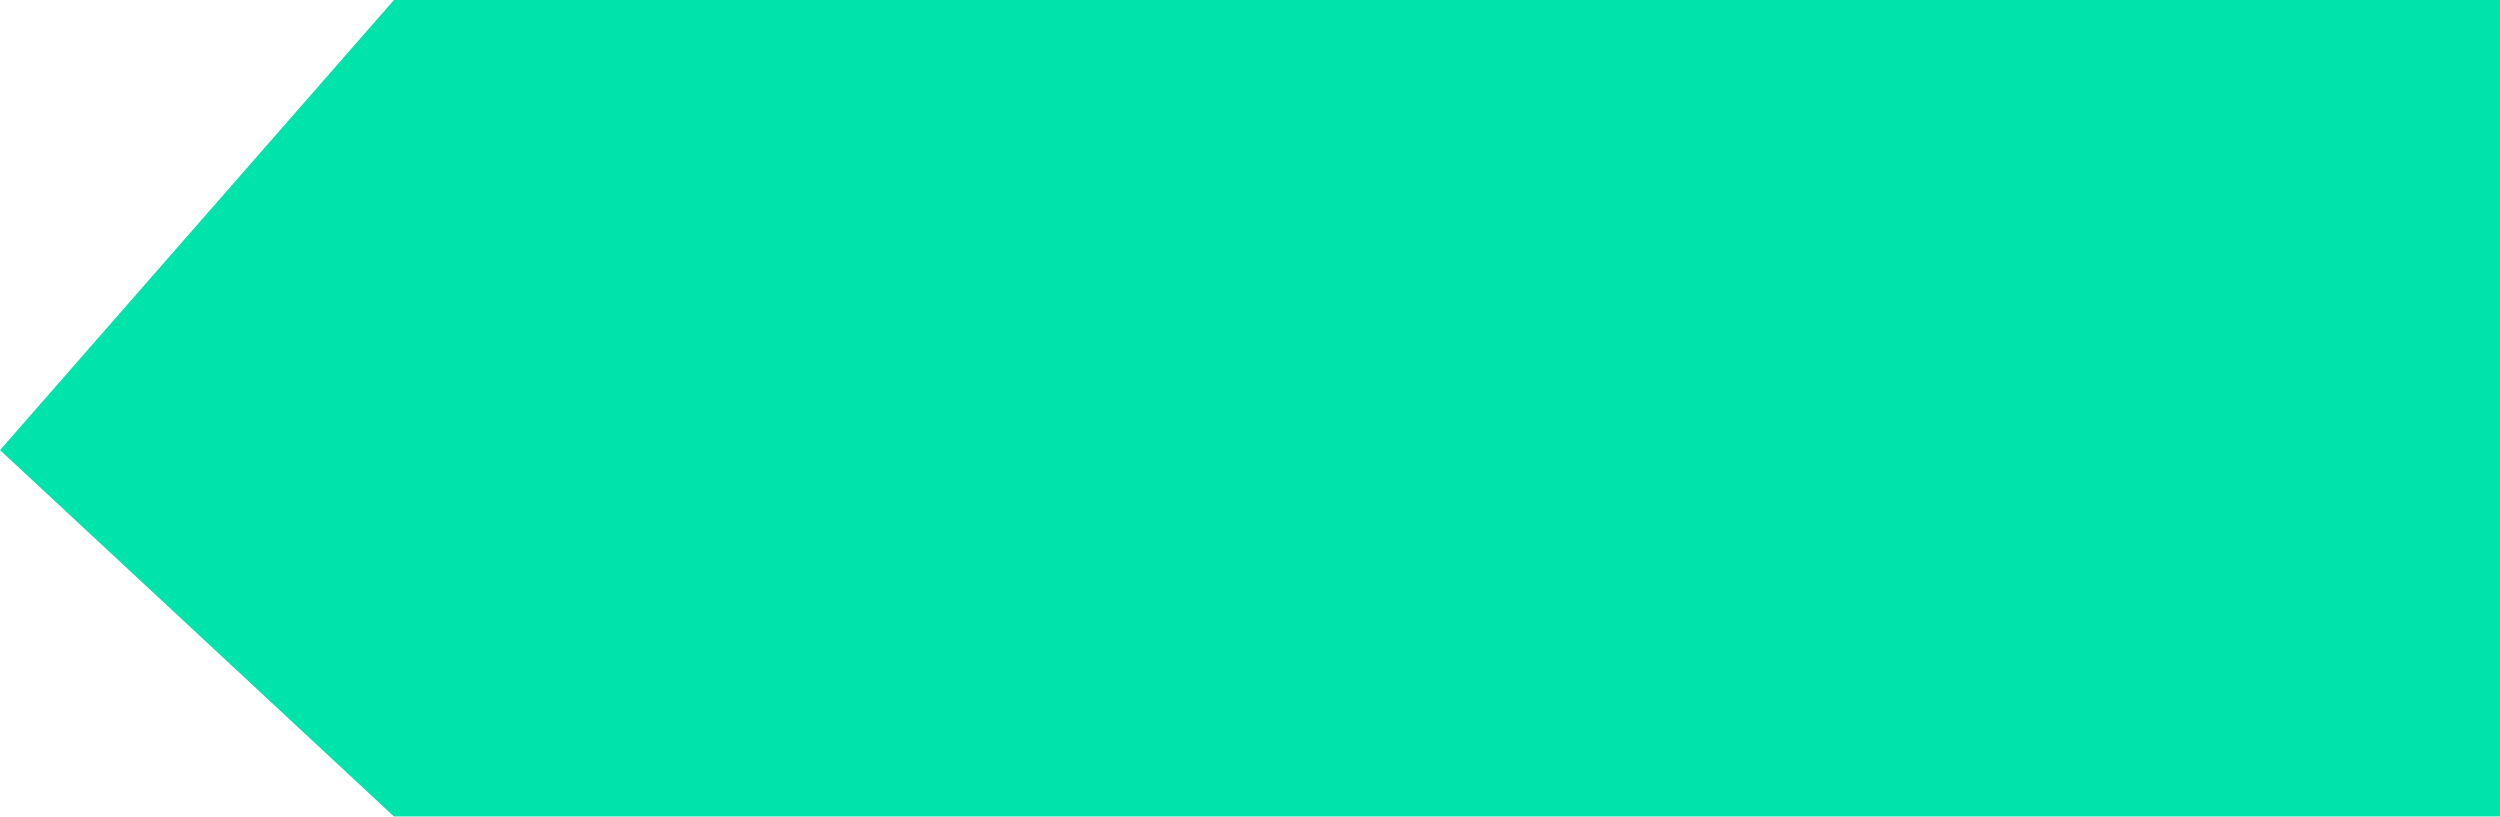
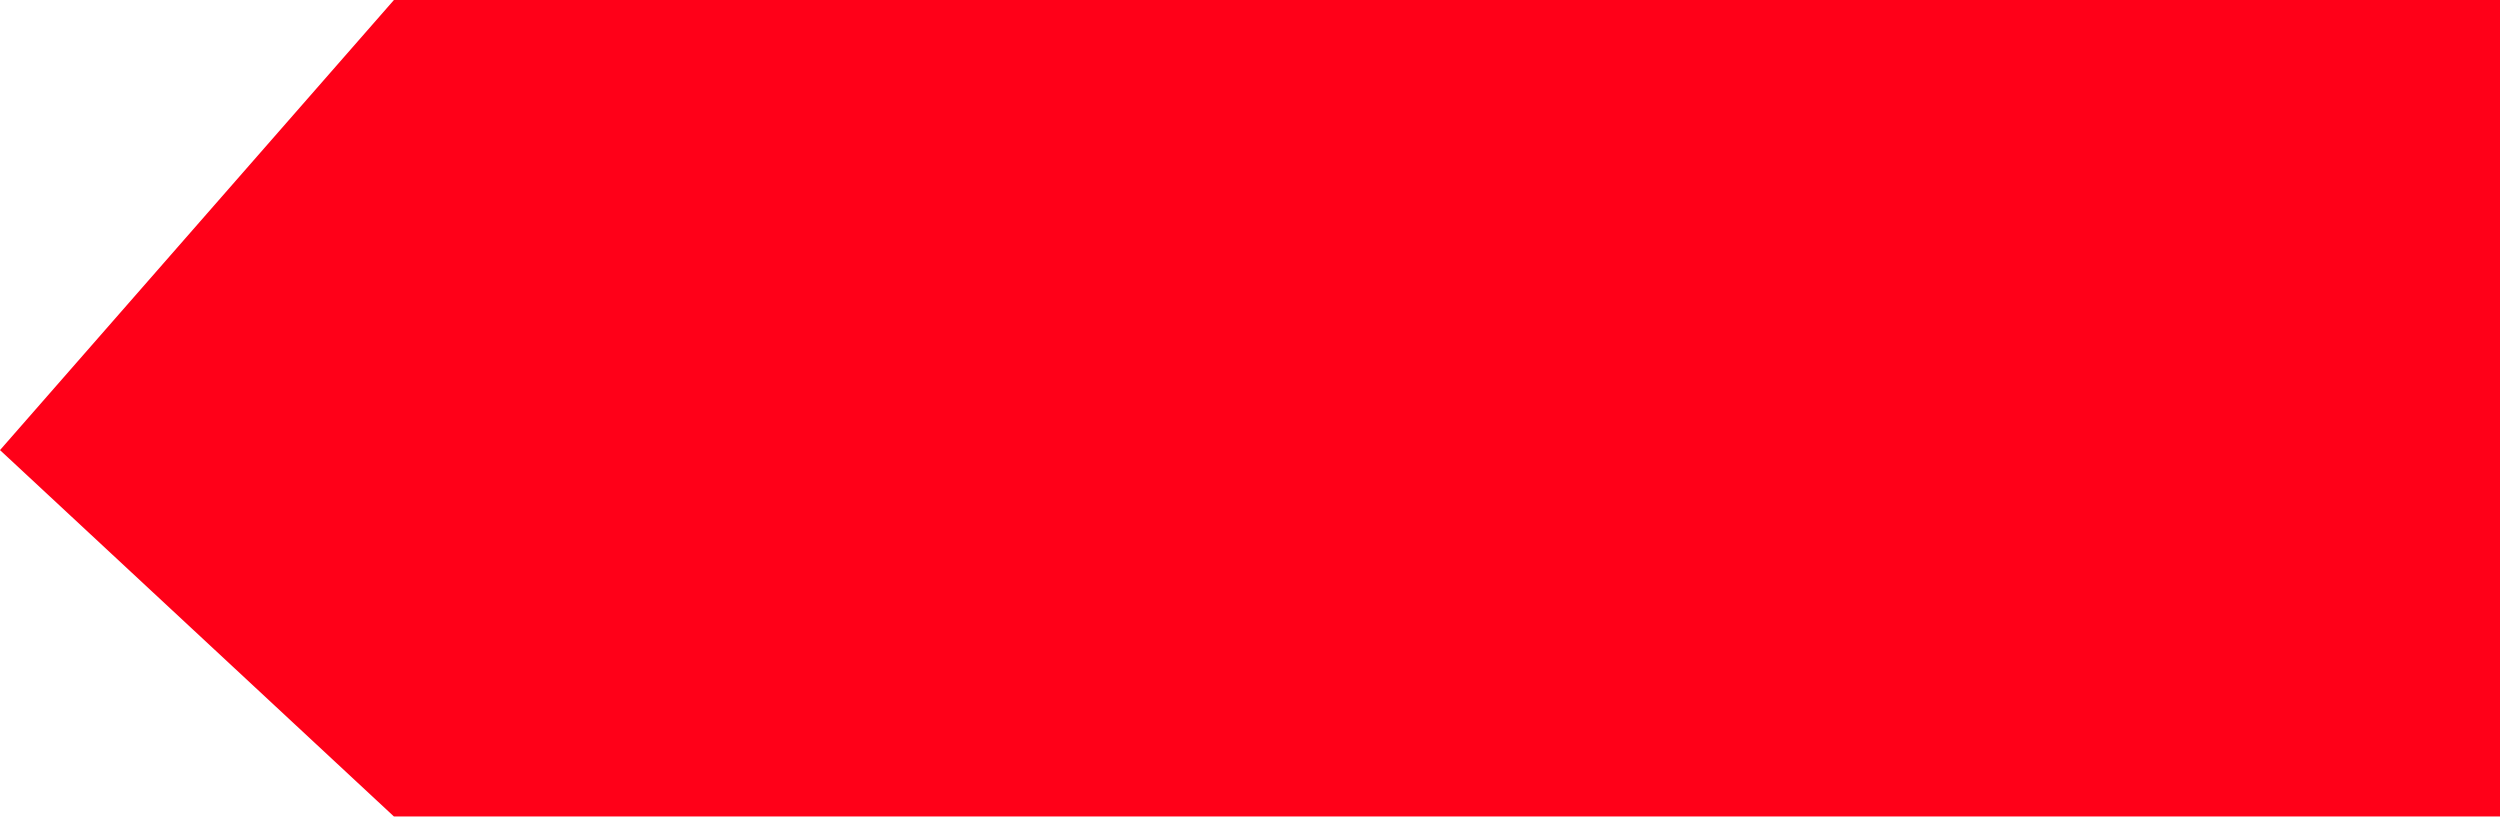
<svg xmlns="http://www.w3.org/2000/svg" viewBox="2447 294 153.4 50.1">
  <defs>
-     <style>.a{fill:#00e4ac;}</style>
+     <style>.a{fill:#ff0018;}</style>
  </defs>
  <path class="a" d="M-1.828,0H127.4V50.1H-1.828L-26,27.618Z" transform="translate(2473 294)" />
</svg>
